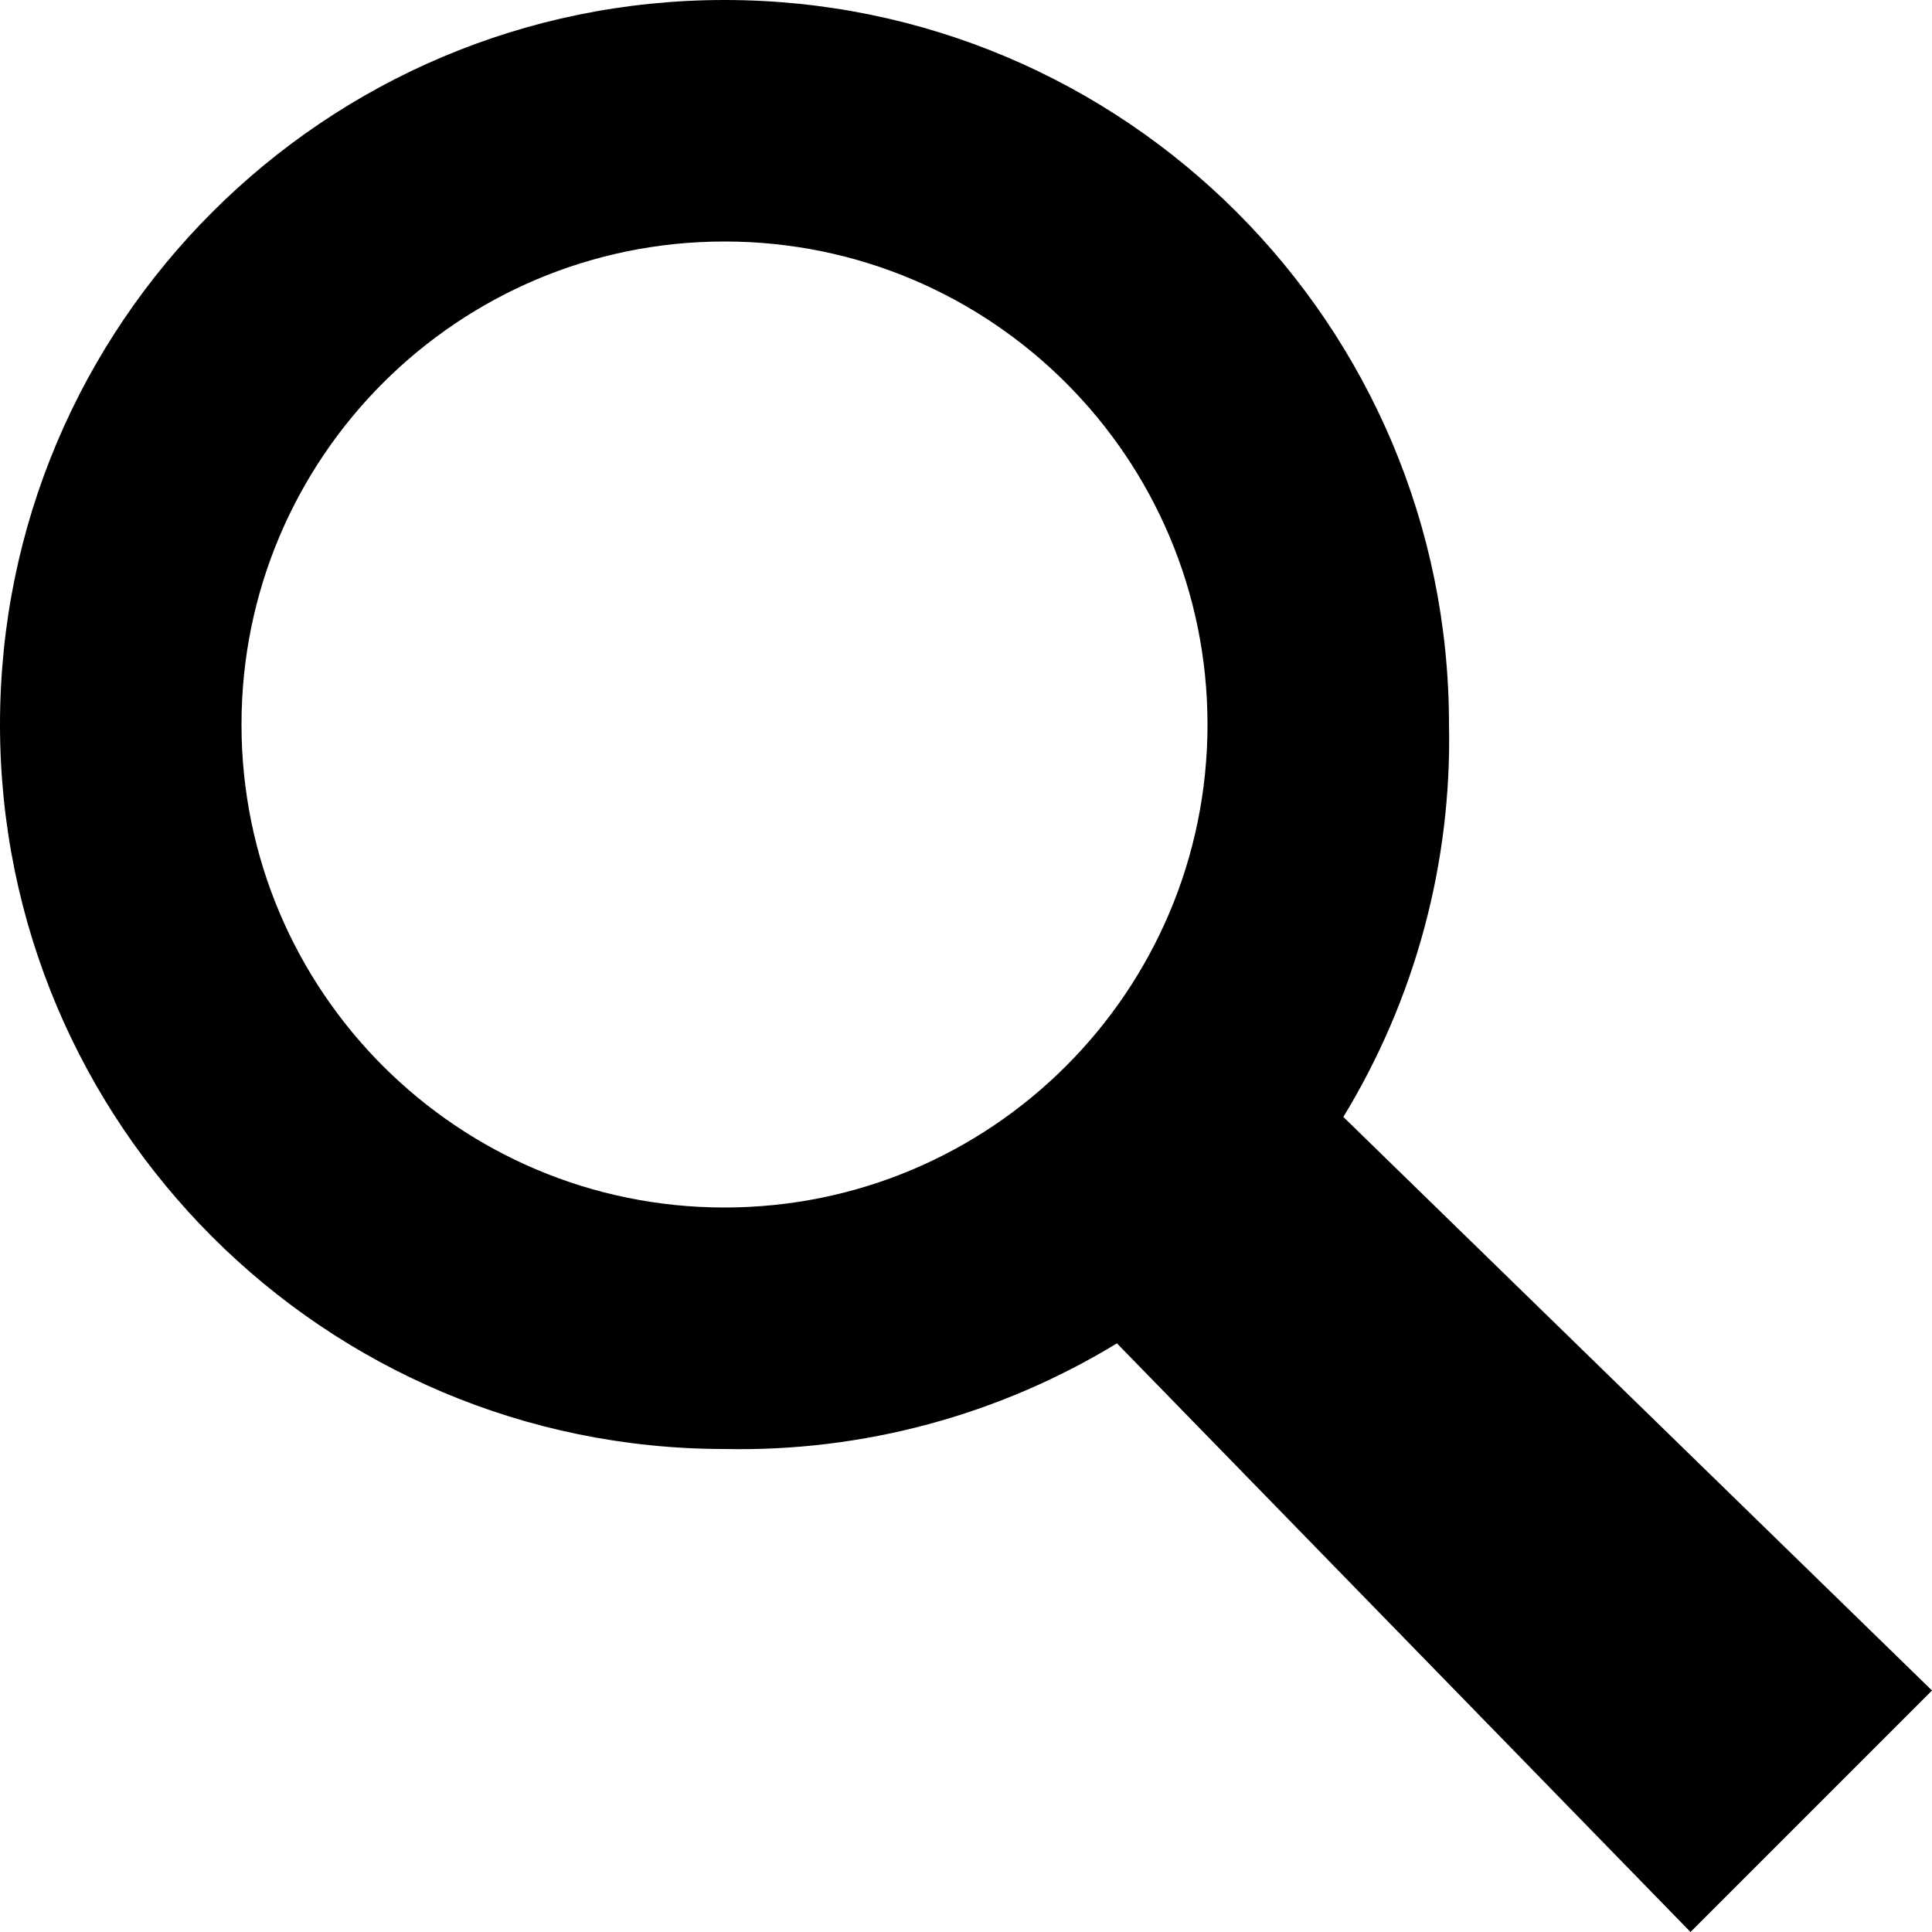
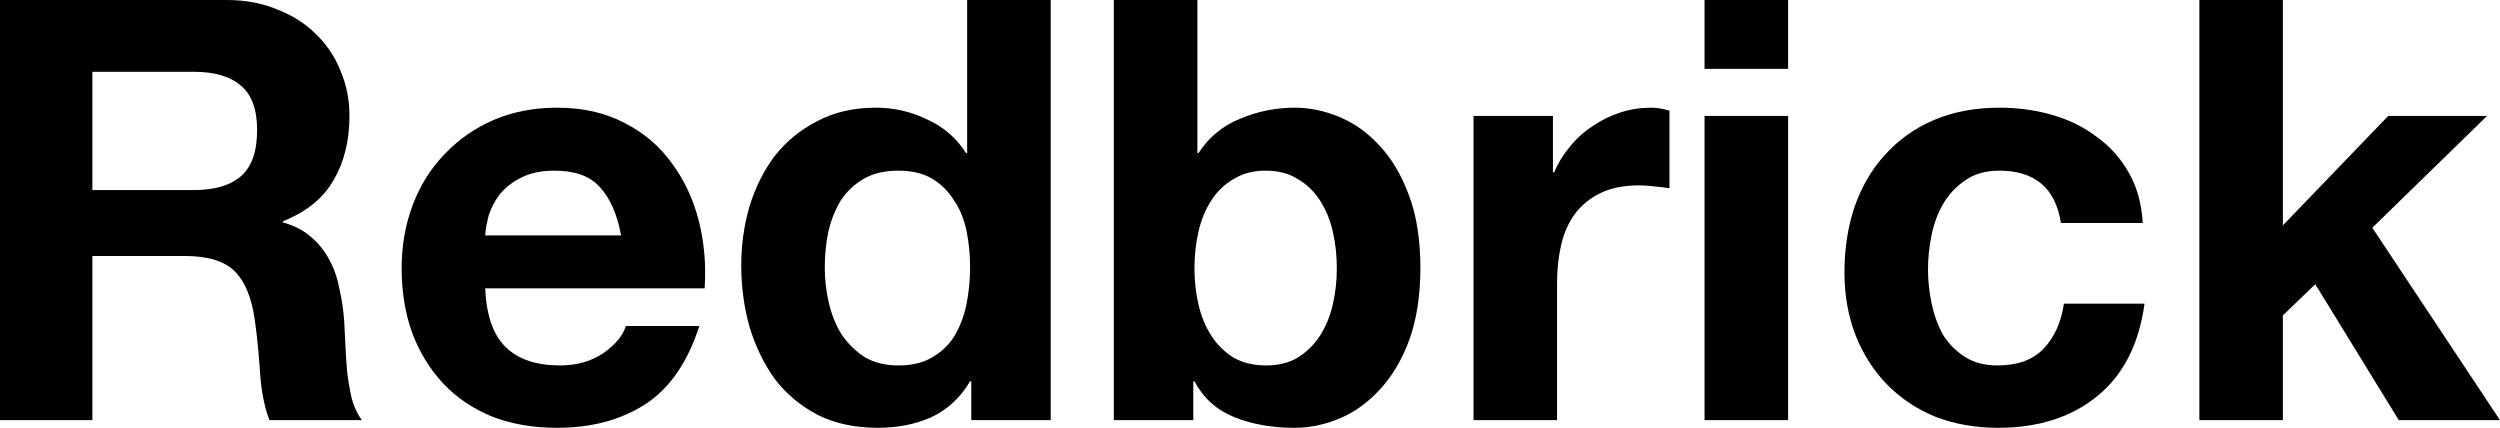
- <svg xmlns="http://www.w3.org/2000/svg" version="1.1" viewBox="0 0 32 32">
+ <svg xmlns="http://www.w3.org/2000/svg" version="1.1" viewBox="0 0 748 128">
  <g>
-     <path d=" M12 0                         A12 12  0 0 0 0     12                         A12 12  0 0 0 12    24                         A12 12  0 0 0 18.5  22.25                          L28     32                         L32     28                         L22.25  18.5                          A12 12  0 0 0 24    12                         A12 12  0 0 0 12    0                     Z                      M12 4                         A8  8   0 0 1 12    20                         A8  8   0 0 1 12    4                     Z" />
+     <path d="M 27.64,56.87                  C 27.64,56.87 27.64,21.48 27.64,21.48                    27.64,21.48 57.91,21.48 57.91,21.48                    64.25,21.48 69.00,22.89 72.17,25.71                    75.34,28.41 76.93,32.81 76.93,38.91                    76.93,45.25 75.34,49.83 72.17,52.64                    69.00,55.46 64.25,56.87 57.91,56.87                    57.91,56.87 27.64,56.87 27.64,56.87 Z                  M 0.00,-0.00                  C 0.00,-0.00 0.00,125.71 0.00,125.71                    0.00,125.71 27.64,125.71 27.64,125.71                    27.64,125.71 27.64,76.59 27.64,76.59                    27.64,76.59 55.27,76.59 55.27,76.59                    62.20,76.59 67.19,78.11 70.24,81.17                    73.29,84.22 75.28,89.03 76.22,95.60                    76.93,100.65 77.45,105.93 77.81,111.45                    78.16,116.97 79.10,121.72 80.62,125.71                    80.62,125.71 108.26,125.71 108.26,125.71                    106.97,123.95 105.97,121.84 105.27,119.37                    104.68,116.79 104.21,114.09 103.86,111.27                    103.62,108.46 103.45,105.70 103.33,103.00                    103.21,100.30 103.10,97.95 102.98,95.96                    102.74,92.79 102.27,89.62 101.57,86.45                    100.98,83.28 99.99,80.40 98.58,77.82                    97.17,75.12 95.35,72.83 93.12,70.95                    90.89,68.96 88.07,67.49 84.67,66.55                    84.67,66.55 84.67,66.20 84.67,66.20                    91.71,63.38 96.76,59.28 99.81,53.88                    102.98,48.48 104.56,42.08 104.56,34.69                    104.56,29.87 103.68,25.41 101.92,21.30                    100.28,17.08 97.81,13.38 94.53,10.21                    91.36,7.04 87.49,4.58 82.91,2.82                    78.45,0.94 73.41,0.00 67.77,0.00                    67.77,0.00 0.00,-0.00 0.00,-0.00 Z                  M 185.83,70.43                  C 185.83,70.43 145.17,70.43 145.17,70.43                    145.28,68.67 145.64,66.67 146.22,64.44                    146.93,62.21 148.04,60.10 149.57,58.10                    151.21,56.11 153.32,54.46 155.90,53.17                    158.60,51.76 161.95,51.06 165.94,51.06                    172.04,51.06 176.56,52.70 179.49,55.99                    182.54,59.28 184.66,64.09 185.83,70.43                    185.83,70.43 185.83,70.43 185.83,70.43 Z                  M 145.17,86.27                  C 145.17,86.27 210.83,86.27 210.83,86.27                    211.29,79.23 210.71,72.48 209.07,66.02                    207.42,59.57 204.72,53.82 200.97,48.77                    197.33,43.72 192.64,39.73 186.89,36.80                    181.13,33.75 174.39,32.22 166.64,32.22                    159.72,32.22 153.38,33.45 147.63,35.92                    142.00,38.38 137.13,41.79 133.02,46.13                    128.91,50.35 125.74,55.40 123.51,61.27                    121.28,67.14 120.17,73.48 120.17,80.29                    120.17,87.33 121.23,93.78 123.34,99.65                    125.57,105.52 128.68,110.57 132.67,114.80                    136.66,119.02 141.53,122.31 147.28,124.65                    153.03,126.88 159.48,128.00 166.64,128.00                    176.97,128.00 185.77,125.65 193.05,120.96                    200.32,116.26 205.72,108.46 209.24,97.54                    209.24,97.54 187.24,97.54 187.24,97.54                    186.42,100.36 184.19,103.06 180.55,105.64                    176.91,108.10 172.57,109.34 167.52,109.34                    160.48,109.34 155.08,107.52 151.33,103.88                    147.57,100.24 145.52,94.37 145.17,86.27 Z                  M 290.25,79.93                  C 290.25,83.69 289.90,87.33 289.20,90.85                    288.49,94.37 287.32,97.54 285.68,100.36                    284.03,103.06 281.80,105.23 278.99,106.87                    276.29,108.52 272.89,109.34 268.78,109.34                    264.91,109.34 261.56,108.52 258.74,106.87                    256.05,105.11 253.76,102.88 251.88,100.18                    250.12,97.36 248.83,94.20 248.01,90.67                    247.19,87.15 246.77,83.63 246.77,80.11                    246.77,76.35 247.13,72.77 247.83,69.37                    248.65,65.85 249.88,62.74 251.53,60.04                    253.29,57.34 255.58,55.17 258.39,53.52                    261.21,51.88 264.67,51.06 268.78,51.06                    272.89,51.06 276.29,51.88 278.99,53.52                    281.69,55.17 283.86,57.34 285.50,60.04                    287.26,62.62 288.49,65.67 289.20,69.19                    289.90,72.60 290.25,76.18 290.25,79.93                    290.25,79.93 290.25,79.93 290.25,79.93 Z                  M 290.61,114.09                  C 290.61,114.09 290.61,125.71 290.61,125.71                    290.61,125.71 314.37,125.71 314.37,125.71                    314.37,125.71 314.37,-0.00 314.37,-0.00                    314.37,-0.00 289.37,-0.00 289.37,-0.00                    289.37,-0.00 289.37,45.78 289.37,45.78                    289.37,45.78 289.02,45.78 289.02,45.78                    286.21,41.32 282.33,37.97 277.40,35.74                    272.59,33.39 267.49,32.22 262.09,32.22                    255.40,32.22 249.53,33.57 244.49,36.27                    239.44,38.85 235.22,42.31 231.81,46.66                    228.53,51.00 226.00,56.05 224.24,61.80                    222.60,67.43 221.78,73.30 221.78,79.41                    221.78,85.74 222.60,91.85 224.24,97.72                    226.00,103.59 228.53,108.81 231.81,113.39                    235.22,117.85 239.50,121.43 244.66,124.13                    249.83,126.71 255.81,128.00 262.62,128.00                    268.60,128.00 273.94,126.94 278.64,124.83                    283.45,122.60 287.32,119.02 290.25,114.09                    290.25,114.09 290.61,114.09 290.61,114.09 Z                  M 399.98,80.29                  C 399.98,84.04 399.57,87.68 398.75,91.20                    397.93,94.72 396.64,97.83 394.87,100.53                    393.11,103.23 390.88,105.40 388.19,107.05                    385.60,108.57 382.44,109.34 378.68,109.34                    375.04,109.34 371.87,108.57 369.17,107.05                    366.48,105.40 364.25,103.23 362.49,100.53                    360.72,97.83 359.43,94.72 358.61,91.20                    357.79,87.68 357.38,84.04 357.38,80.29                    357.38,76.41 357.79,72.72 358.61,69.19                    359.43,65.67 360.72,62.56 362.49,59.86                    364.25,57.16 366.48,55.05 369.17,53.52                    371.87,51.88 375.04,51.06 378.68,51.06                    382.44,51.06 385.60,51.88 388.19,53.52                    390.88,55.05 393.11,57.16 394.87,59.86                    396.64,62.56 397.93,65.67 398.75,69.19                    399.57,72.72 399.98,76.41 399.98,80.29 Z                  M 333.26,0.00                  C 333.26,0.00 333.26,125.71 333.26,125.71                    333.26,125.71 357.03,125.71 357.03,125.71                    357.03,125.71 357.03,114.09 357.03,114.09                    357.03,114.09 357.38,114.09 357.38,114.09                    360.08,119.14 364.07,122.72 369.35,124.83                    374.63,126.94 380.62,128.00 387.31,128.00                    391.88,128.00 396.40,127.06 400.86,125.18                    405.32,123.30 409.31,120.43 412.83,116.56                    416.47,112.68 419.40,107.75 421.63,101.77                    423.86,95.66 424.98,88.44 424.98,80.11                    424.98,71.78 423.86,64.62 421.63,58.63                    419.40,52.53 416.47,47.54 412.83,43.66                    409.31,39.79 405.32,36.92 400.86,35.04                    396.40,33.16 391.88,32.22 387.31,32.22                    381.67,32.22 376.22,33.34 370.93,35.57                    365.77,37.68 361.66,41.08 358.61,45.78                    358.61,45.78 358.26,45.78 358.26,45.78                    358.26,45.78 358.26,-0.00 358.26,-0.00                    358.26,-0.00 333.26,0.00 333.26,0.00 Z                  M 440.88,34.69                  C 440.88,34.69 440.88,125.71 440.88,125.71                    440.88,125.71 465.87,125.71 465.87,125.71                    465.87,125.71 465.87,84.69 465.87,84.69                    465.87,80.58 466.28,76.76 467.11,73.24                    467.93,69.72 469.28,66.67 471.15,64.09                    473.15,61.39 475.73,59.28 478.90,57.75                    482.07,56.22 485.94,55.46 490.52,55.46                    492.04,55.46 493.63,55.58 495.27,55.81                    496.91,55.93 498.32,56.11 499.50,56.34                    499.50,56.34 499.50,33.10 499.50,33.10                    497.50,32.51 495.68,32.22 494.04,32.22                    490.87,32.22 487.82,32.69 484.88,33.63                    481.95,34.57 479.19,35.92 476.61,37.68                    474.03,39.32 471.74,41.38 469.75,43.84                    467.75,46.19 466.17,48.77 464.99,51.59                    464.99,51.59 464.64,51.59 464.64,51.59                    464.64,51.59 464.64,34.69 464.64,34.69                    464.64,34.69 440.88,34.69 440.88,34.69 Z                  M 616.64,66.73                  C 616.64,66.73 641.11,66.73 641.11,66.73                    640.76,60.86 639.35,55.81 636.89,51.59                    634.42,47.24 631.19,43.66 627.20,40.85                    623.33,37.91 618.87,35.74 613.83,34.33                    608.90,32.92 603.73,32.22 598.33,32.22                    590.94,32.22 584.37,33.45 578.62,35.92                    572.87,38.38 568.00,41.85 564.01,46.31                    560.02,50.65 556.97,55.87 554.85,61.98                    552.86,67.96 551.86,74.48 551.86,81.52                    551.86,88.33 552.98,94.61 555.21,100.36                    557.44,105.99 560.55,110.86 564.54,114.97                    568.53,119.08 573.34,122.31 578.97,124.65                    584.72,126.88 591.00,128.00 597.81,128.00                    609.89,128.00 619.81,124.83 627.56,118.49                    635.30,112.15 640.00,102.94 641.64,90.85                    641.64,90.85 617.52,90.85 617.52,90.85                    616.70,96.48 614.65,101.00 611.36,104.41                    608.19,107.69 603.62,109.34 597.63,109.34                    593.76,109.34 590.47,108.46 587.77,106.70                    585.07,104.94 582.90,102.71 581.26,100.01                    579.73,97.19 578.62,94.08 577.91,90.67                    577.21,87.27 576.86,83.92 576.86,80.64                    576.86,77.23 577.21,73.83 577.91,70.43                    578.62,66.91 579.79,63.74 581.44,60.92                    583.20,57.98 585.43,55.64 588.12,53.88                    590.82,52.00 594.17,51.06 598.16,51.06                    608.84,51.06 615.00,56.28 616.64,66.73                    616.64,66.73 616.64,66.73 616.64,66.73 Z                  M 658.05,-0.00                  C 658.05,-0.00 658.05,125.71 658.05,125.71                    658.05,125.71 683.04,125.71 683.04,125.71                    683.04,125.71 683.04,94.37 683.04,94.37                    683.04,94.37 692.73,85.04 692.73,85.04                    692.73,85.04 717.72,125.71 717.72,125.71                    717.72,125.71 748.00,125.71 748.00,125.71                    748.00,125.71 709.80,68.14 709.80,68.14                    709.80,68.14 744.13,34.69 744.13,34.69                    744.13,34.69 714.55,34.69 714.55,34.69                    714.55,34.69 683.04,67.43 683.04,67.43                    683.04,67.43 683.04,0.00 683.04,0.00                    683.04,0.00 658.05,-0.00 658.05,-0.00 Z                  M 510.00,34.69                  C 510.00,34.69 510.00,125.71 510.00,125.71                    510.00,125.71 535.00,125.71 535.00,125.71                    535.00,125.71 535.00,34.69 535.00,34.69                    535.00,34.69 510.00,34.69 510.00,34.69 Z                  M 535.00,20.60                  C 535.00,20.60 535.00,-0.00 535.00,-0.00                    535.00,-0.00 510.00,-0.00 510.00,-0.00                    510.00,-0.00 510.00,20.60 510.00,20.60                    510.00,20.60 535.00,20.60 535.00,20.60 Z" />
  </g>
</svg>
